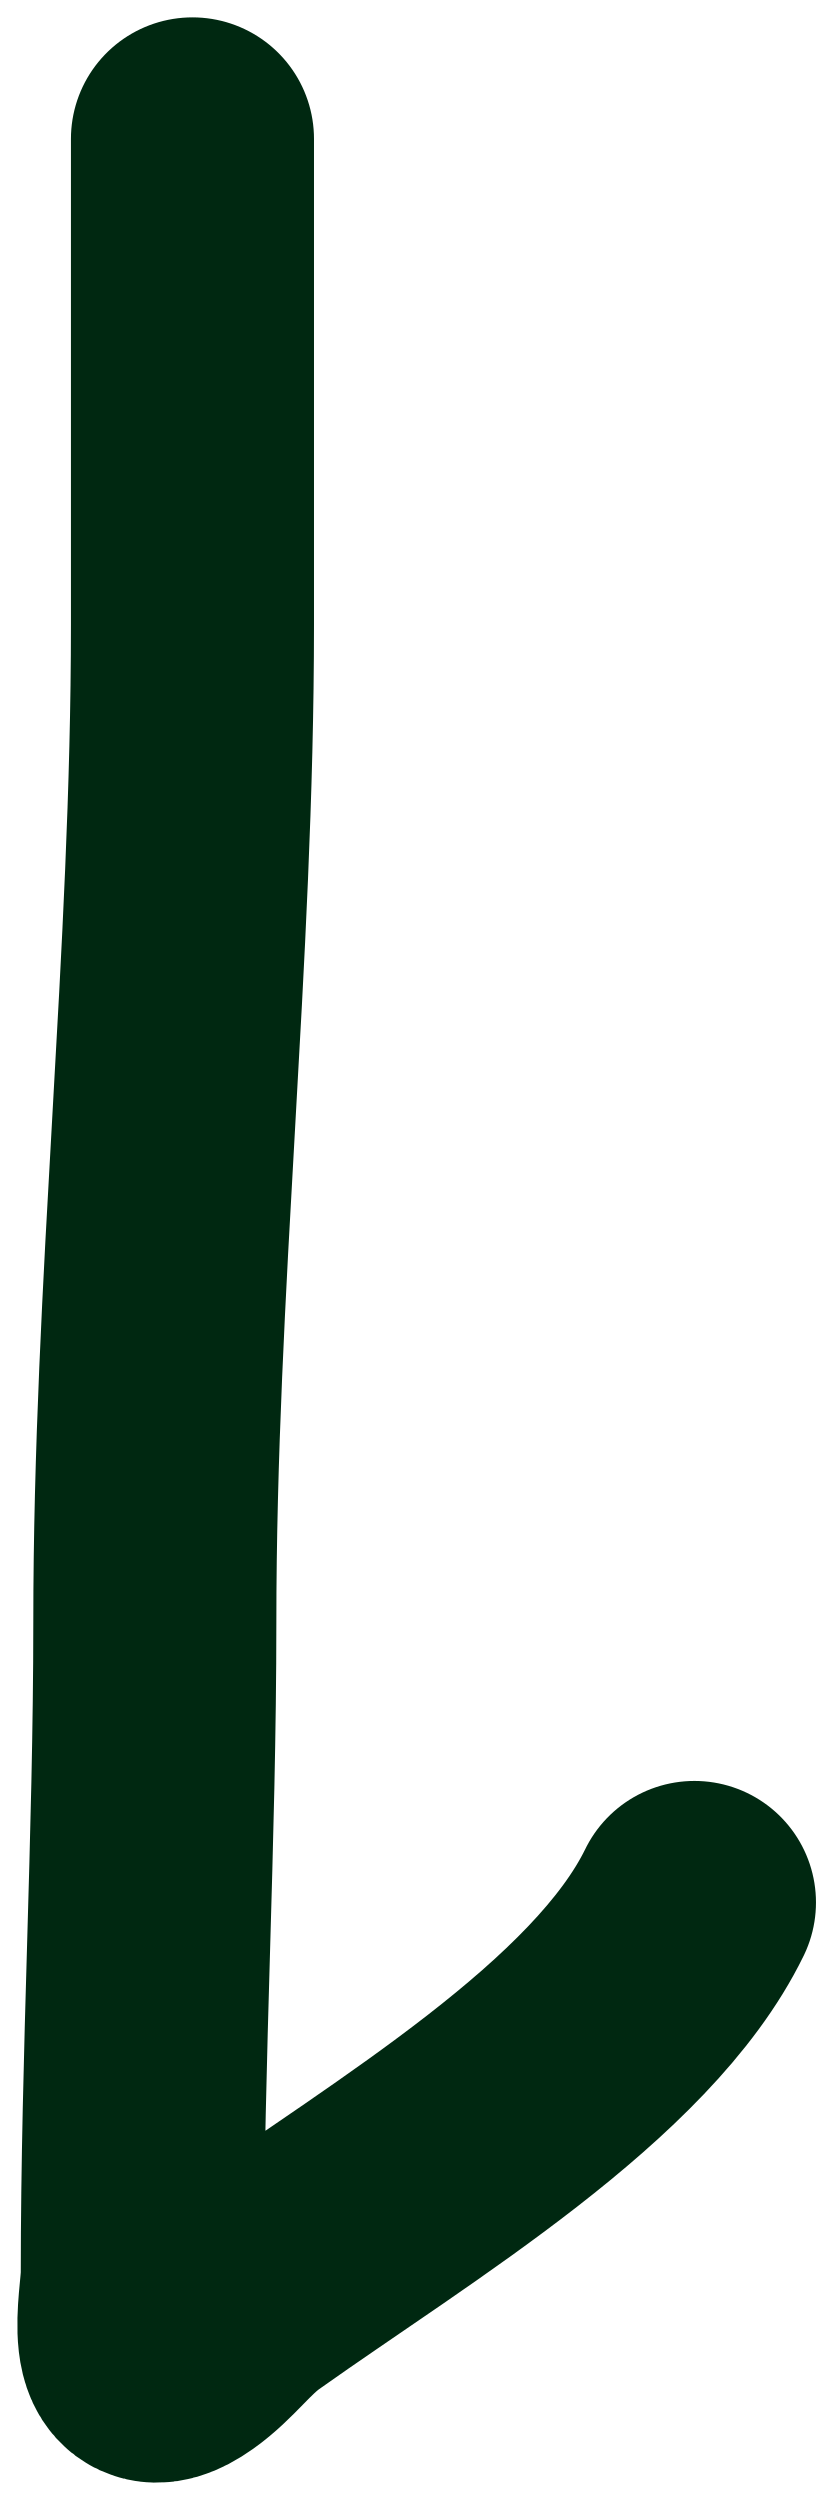
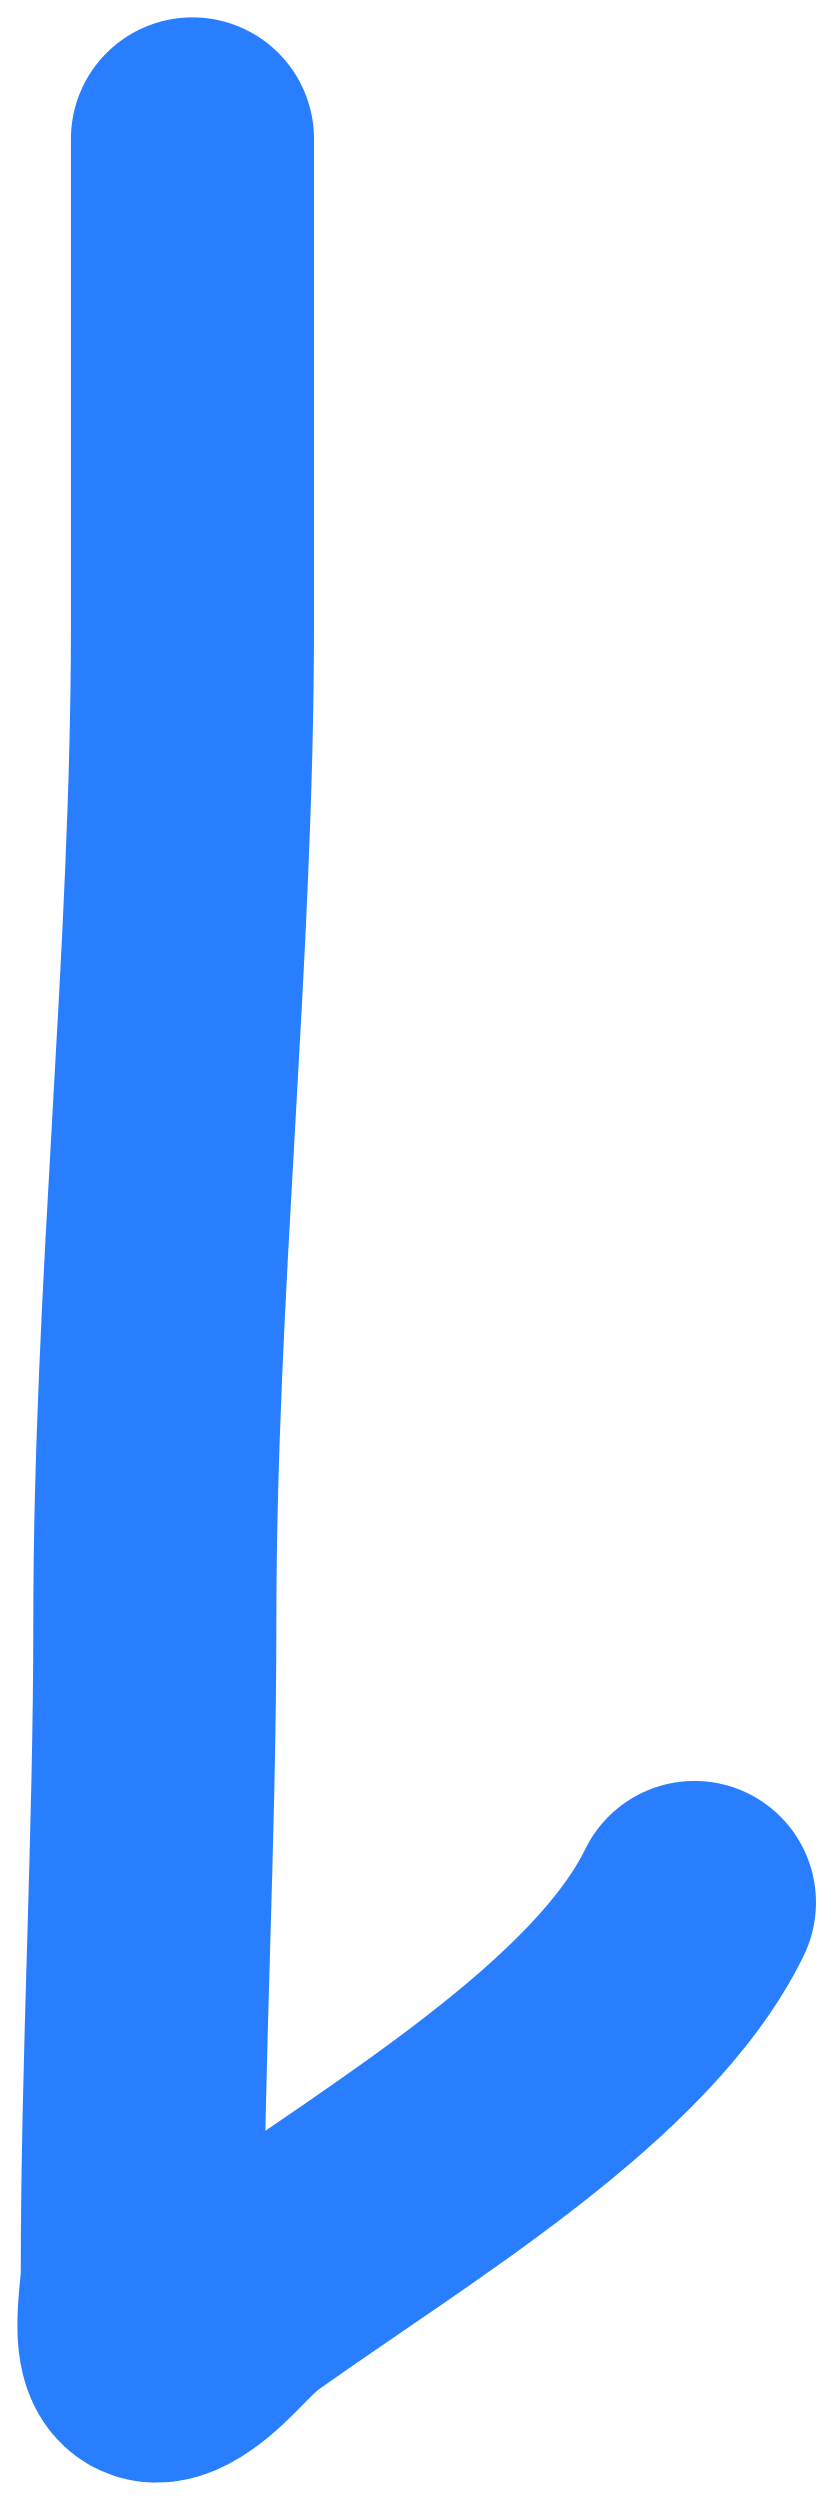
<svg xmlns="http://www.w3.org/2000/svg" width="24" height="72" viewBox="0 0 24 72" fill="none">
-   <path d="M20 54.791C17.914 59.069 11.634 62.781 7.17 65.95C6.446 66.463 5.985 67.161 5.262 67.674C3.5 68.924 4.098 66.225 4.098 65.508C4.098 59.233 4.459 52.979 4.459 46.711C4.459 37.112 5.543 27.58 5.543 17.995C5.543 13.33 5.543 8.665 5.543 4" stroke="#002811" stroke-width="7" stroke-linecap="round" />
+   <path d="M20 54.791C17.914 59.069 11.634 62.781 7.17 65.95C6.446 66.463 5.985 67.161 5.262 67.674C3.5 68.924 4.098 66.225 4.098 65.508C4.098 59.233 4.459 52.979 4.459 46.711C4.459 37.112 5.543 27.58 5.543 17.995C5.543 13.33 5.543 8.665 5.543 4" stroke="#287EFF" stroke-width="7" stroke-linecap="round" />
</svg>
